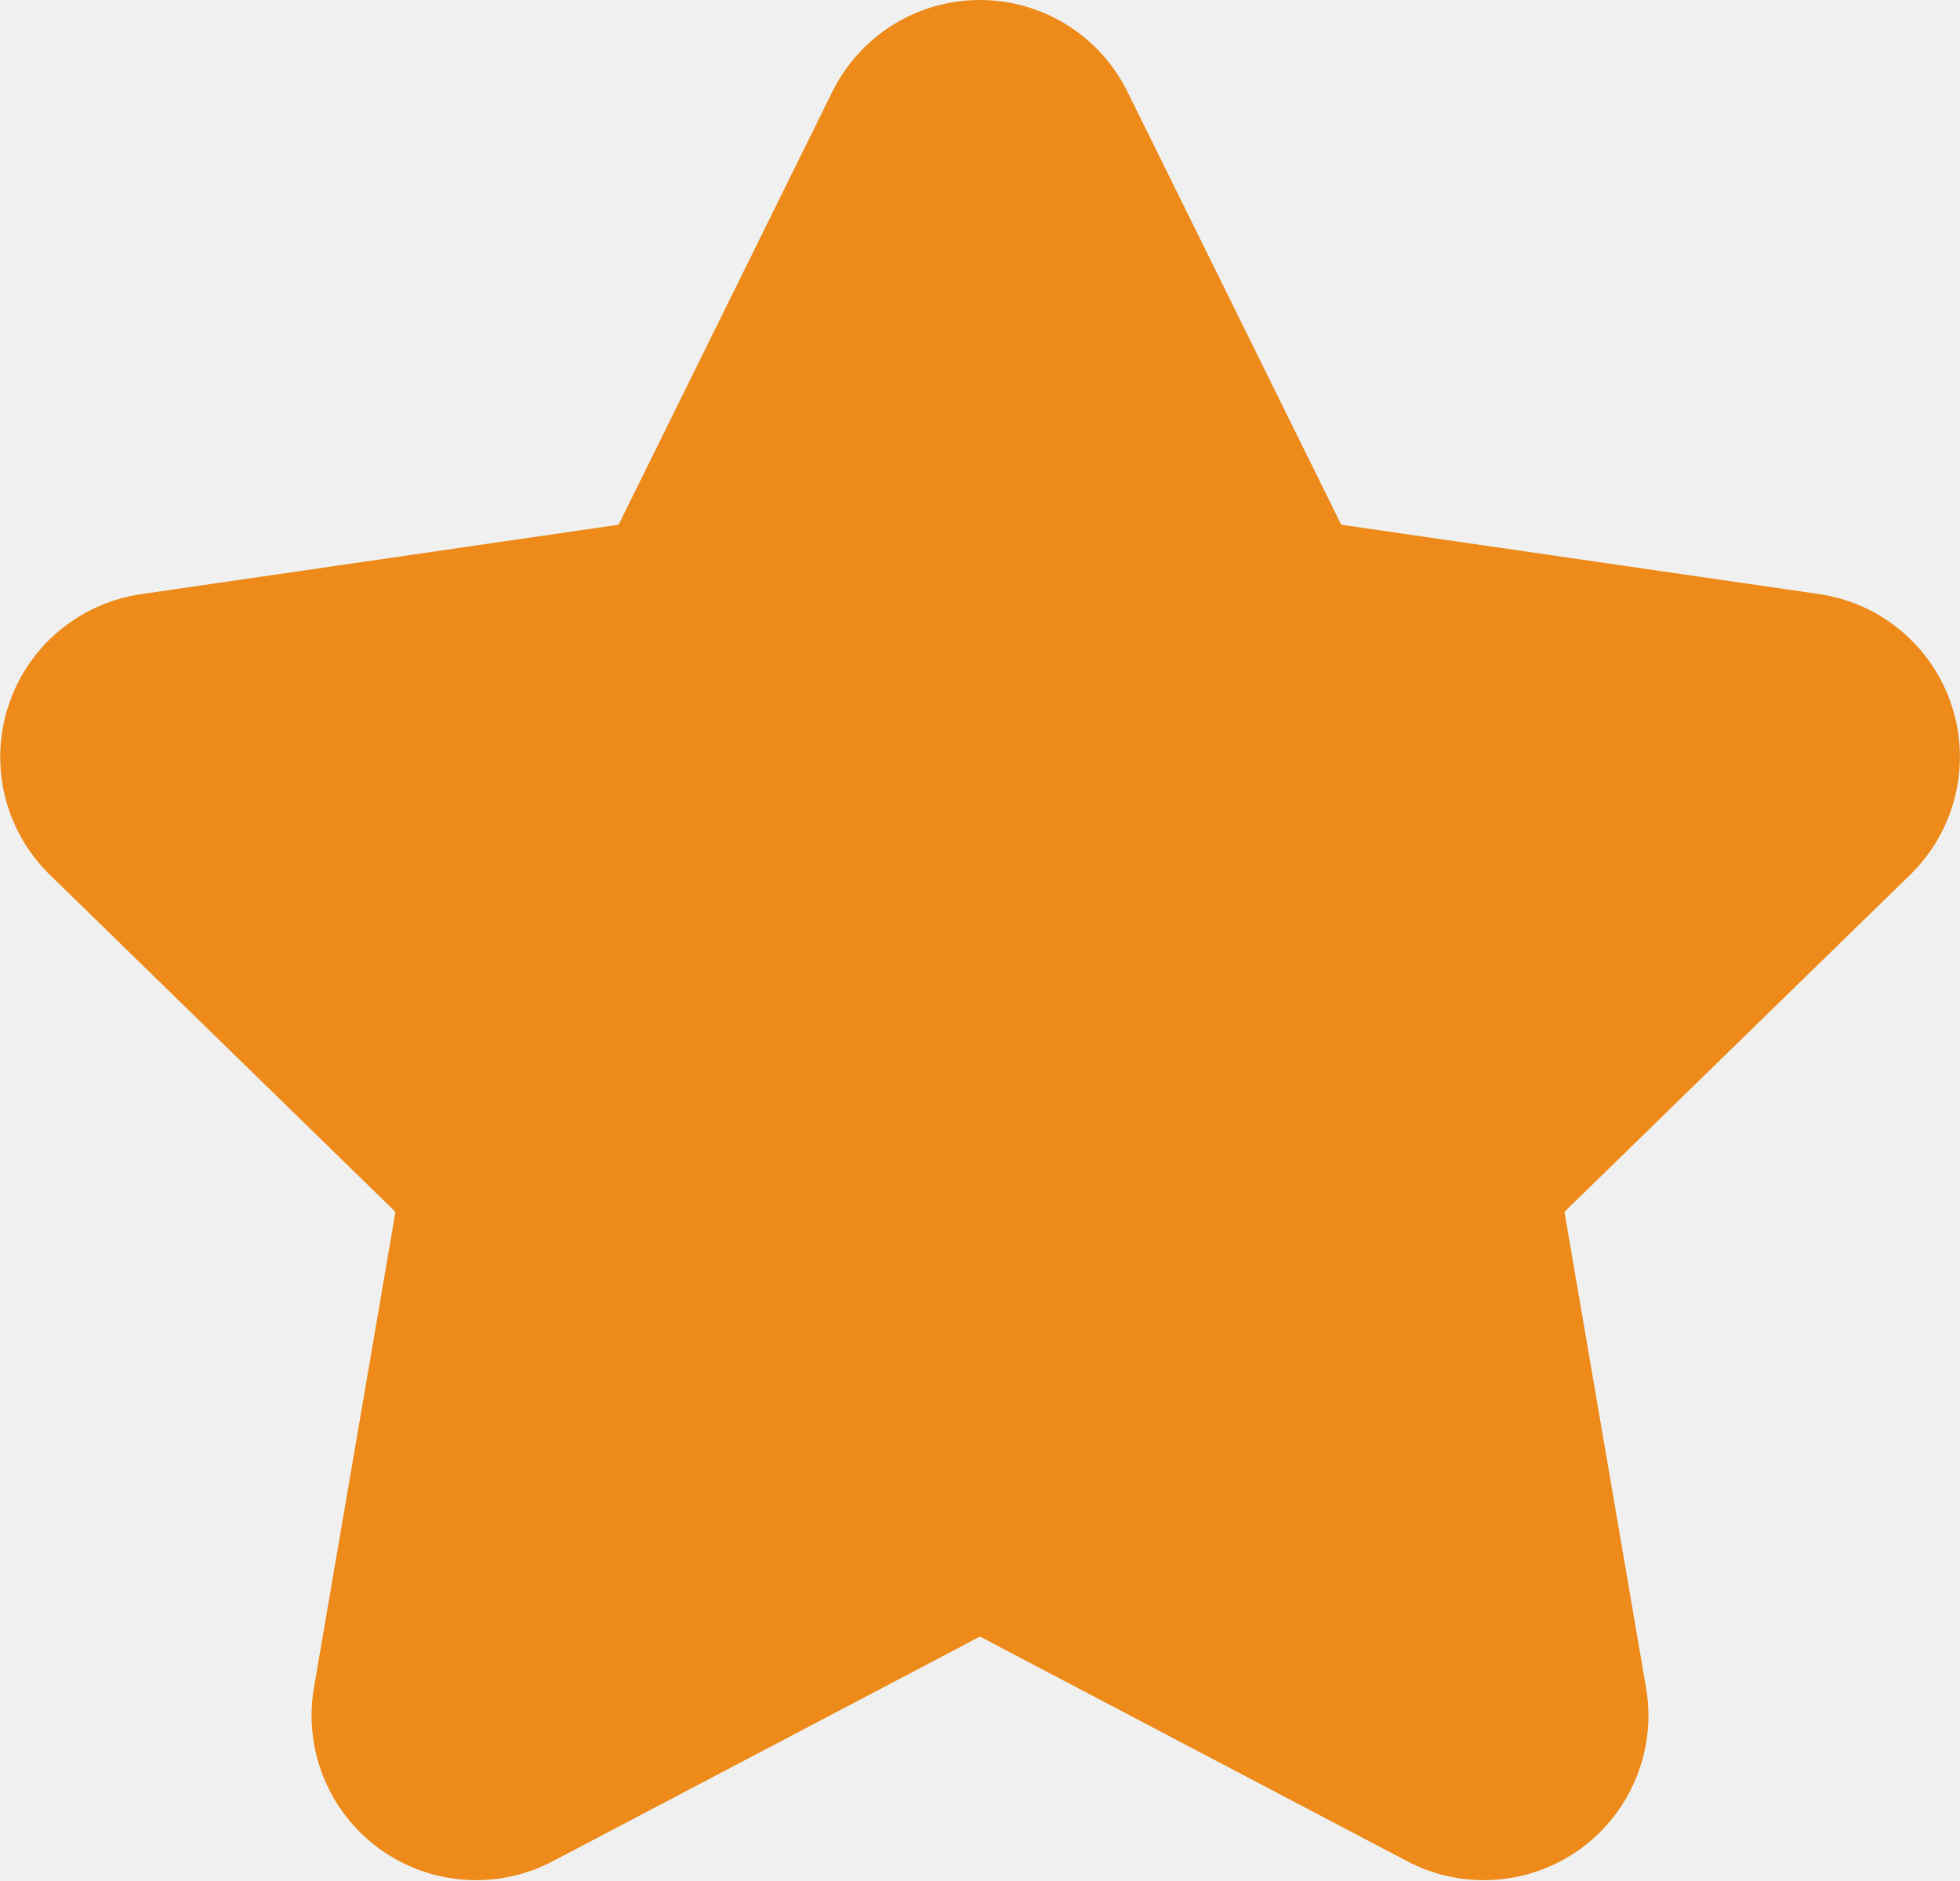
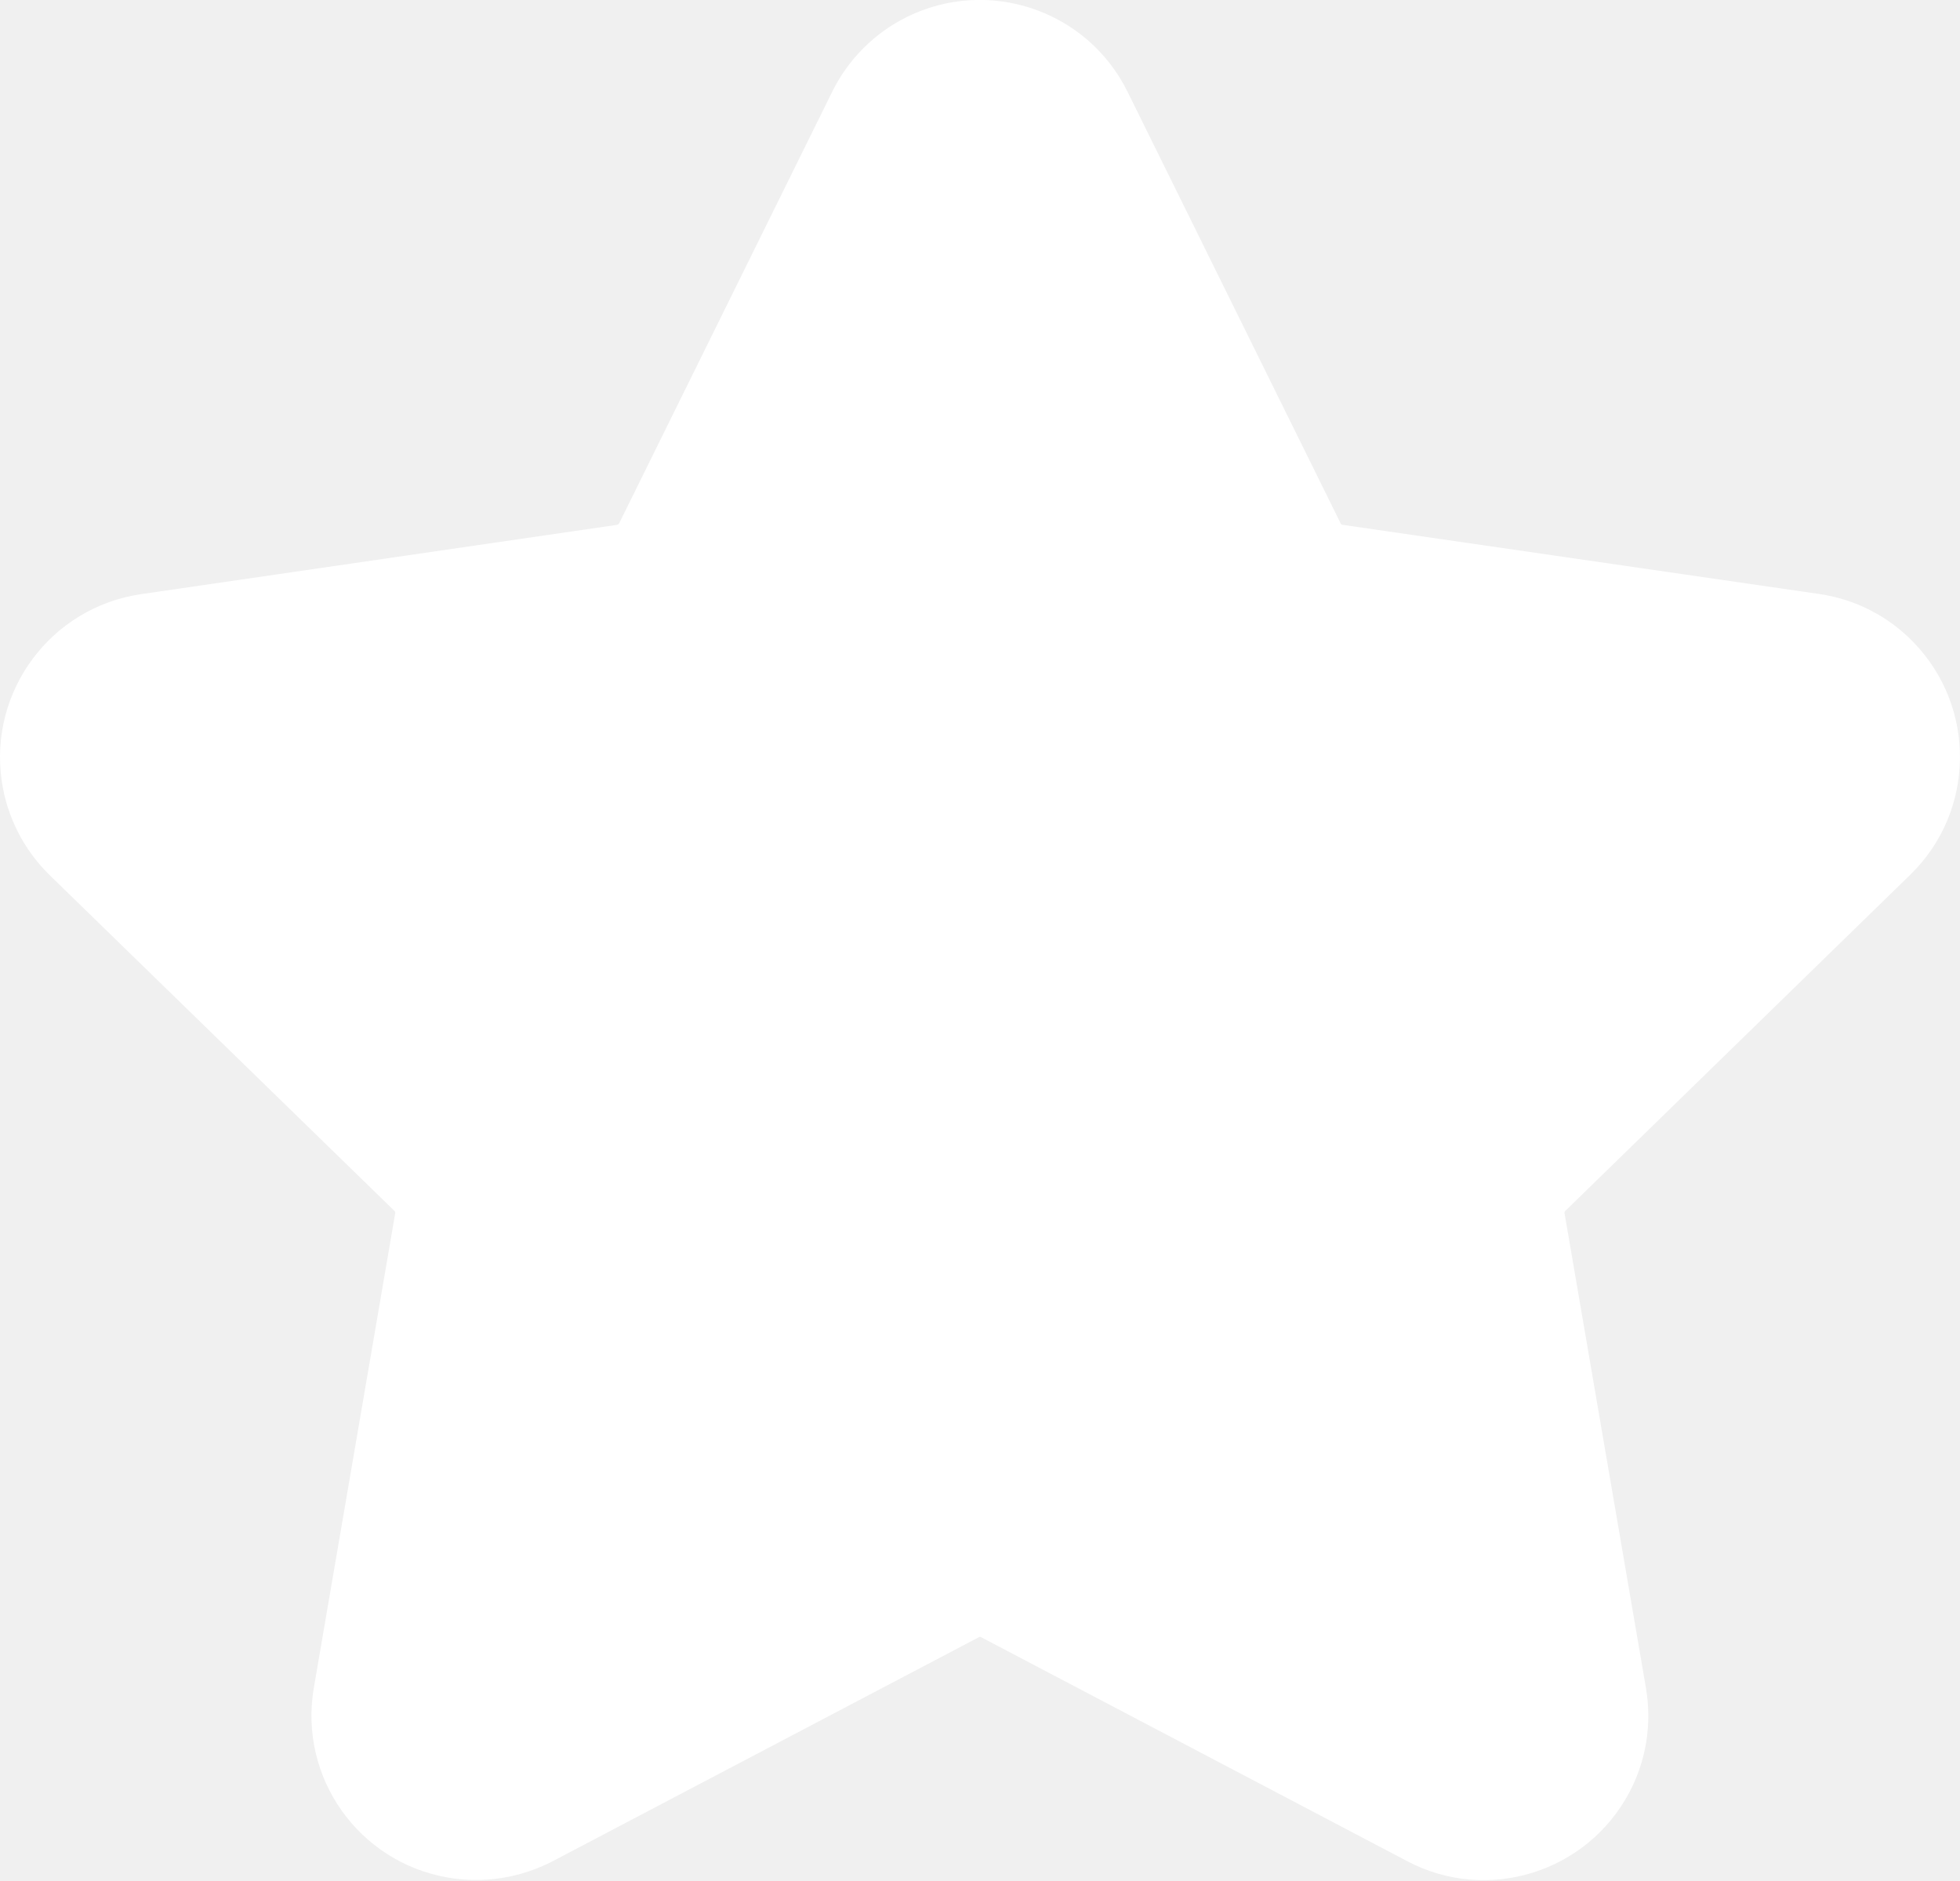
- <svg xmlns="http://www.w3.org/2000/svg" id="Capa_1" data-name="Capa 1" viewBox="0 0 799.99 767.4">
-   <defs>
-     <style>.cls-1{fill:#ed8a19;}</style>
-   </defs>
-   <path class="cls-1" d="M779.66,357a67.15,67.15,0,0,0-37.22-114.55L548,214.23a1.08,1.08,0,0,1-.82-.59l-87-176.2a67.16,67.16,0,0,0-120.45,0l-87,176.2a1.06,1.06,0,0,1-.82.59L57.55,242.49A67.16,67.16,0,0,0,20.33,357L161,494.19a1.09,1.09,0,0,1,.31,1L128.13,688.82a67.17,67.17,0,0,0,97.45,70.8l173.91-91.44a1.14,1.14,0,0,1,1,0l173.91,91.44a67.17,67.17,0,0,0,97.45-70.81L638.65,495.16a1.11,1.11,0,0,1,.31-1Z" />
+ <svg xmlns="http://www.w3.org/2000/svg" version="1.1" id="Capa_1" x="0px" y="0px" viewBox="0 0 800 767.4" style="enable-background:new 0 0 800 767.4;" xml:space="preserve">
+   <style type="text/css">
+ 	.st0{fill:#FFFFFF;}
+ </style>
+   <path class="st0" d="M779.7,357c26.6-25.9,27.1-68.4,1.2-95c-10.3-10.6-23.8-17.5-38.5-19.6L548,214.2c-0.4,0-0.7-0.3-0.8-0.6  l-87-176.2C443.8,4.2,403.5-9.5,370.2,6.9c-13.2,6.5-24,17.3-30.5,30.5l-87,176.2c-0.2,0.3-0.5,0.5-0.8,0.6L57.5,242.5  c-36.7,5.4-62.1,39.5-56.8,76.2c2.1,14.6,9,28.1,19.5,38.4L161,494.2c0.3,0.3,0.4,0.6,0.3,1l-33.2,193.6  c-6.3,36.6,18.3,71.3,54.9,77.5c14.5,2.5,29.5,0.1,42.6-6.7l173.9-91.4c0.3-0.2,0.7-0.2,1,0l173.9,91.4  c32.8,17.3,73.4,4.6,90.7-28.2c6.9-13.1,9.2-28,6.7-42.6l-33.2-193.6c-0.1-0.4,0-0.7,0.3-1L779.7,357z" />
</svg>
